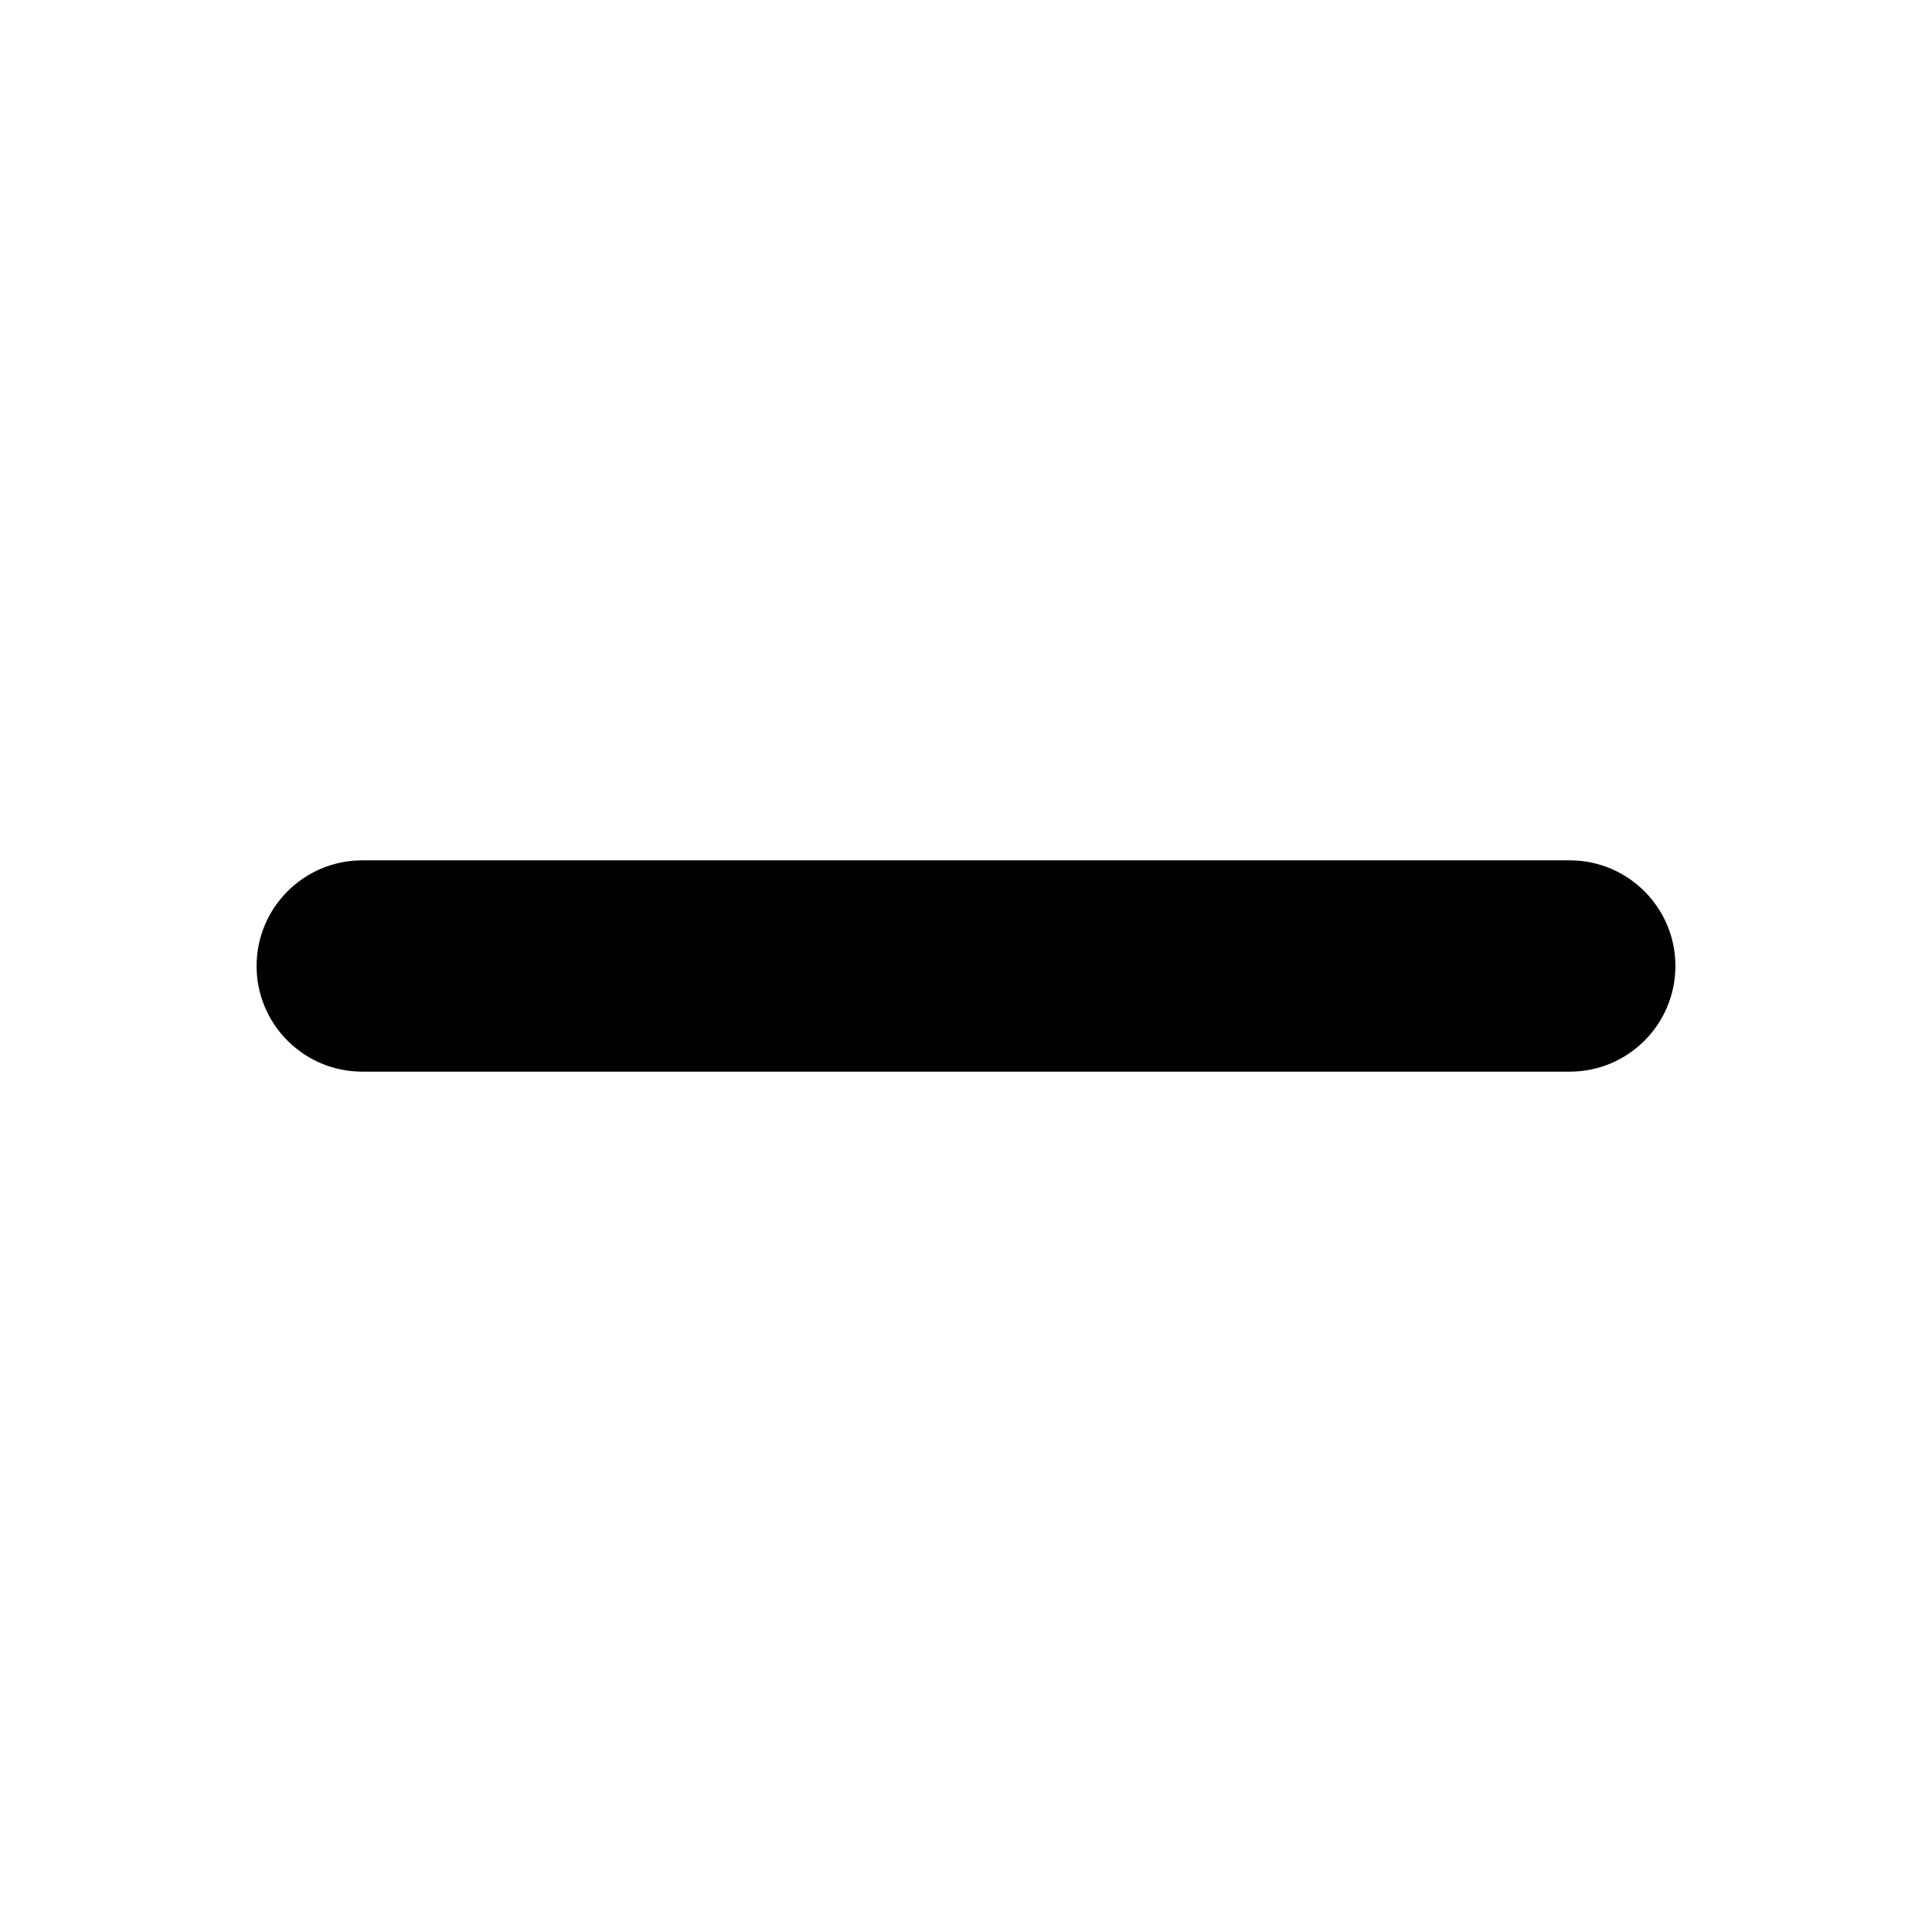
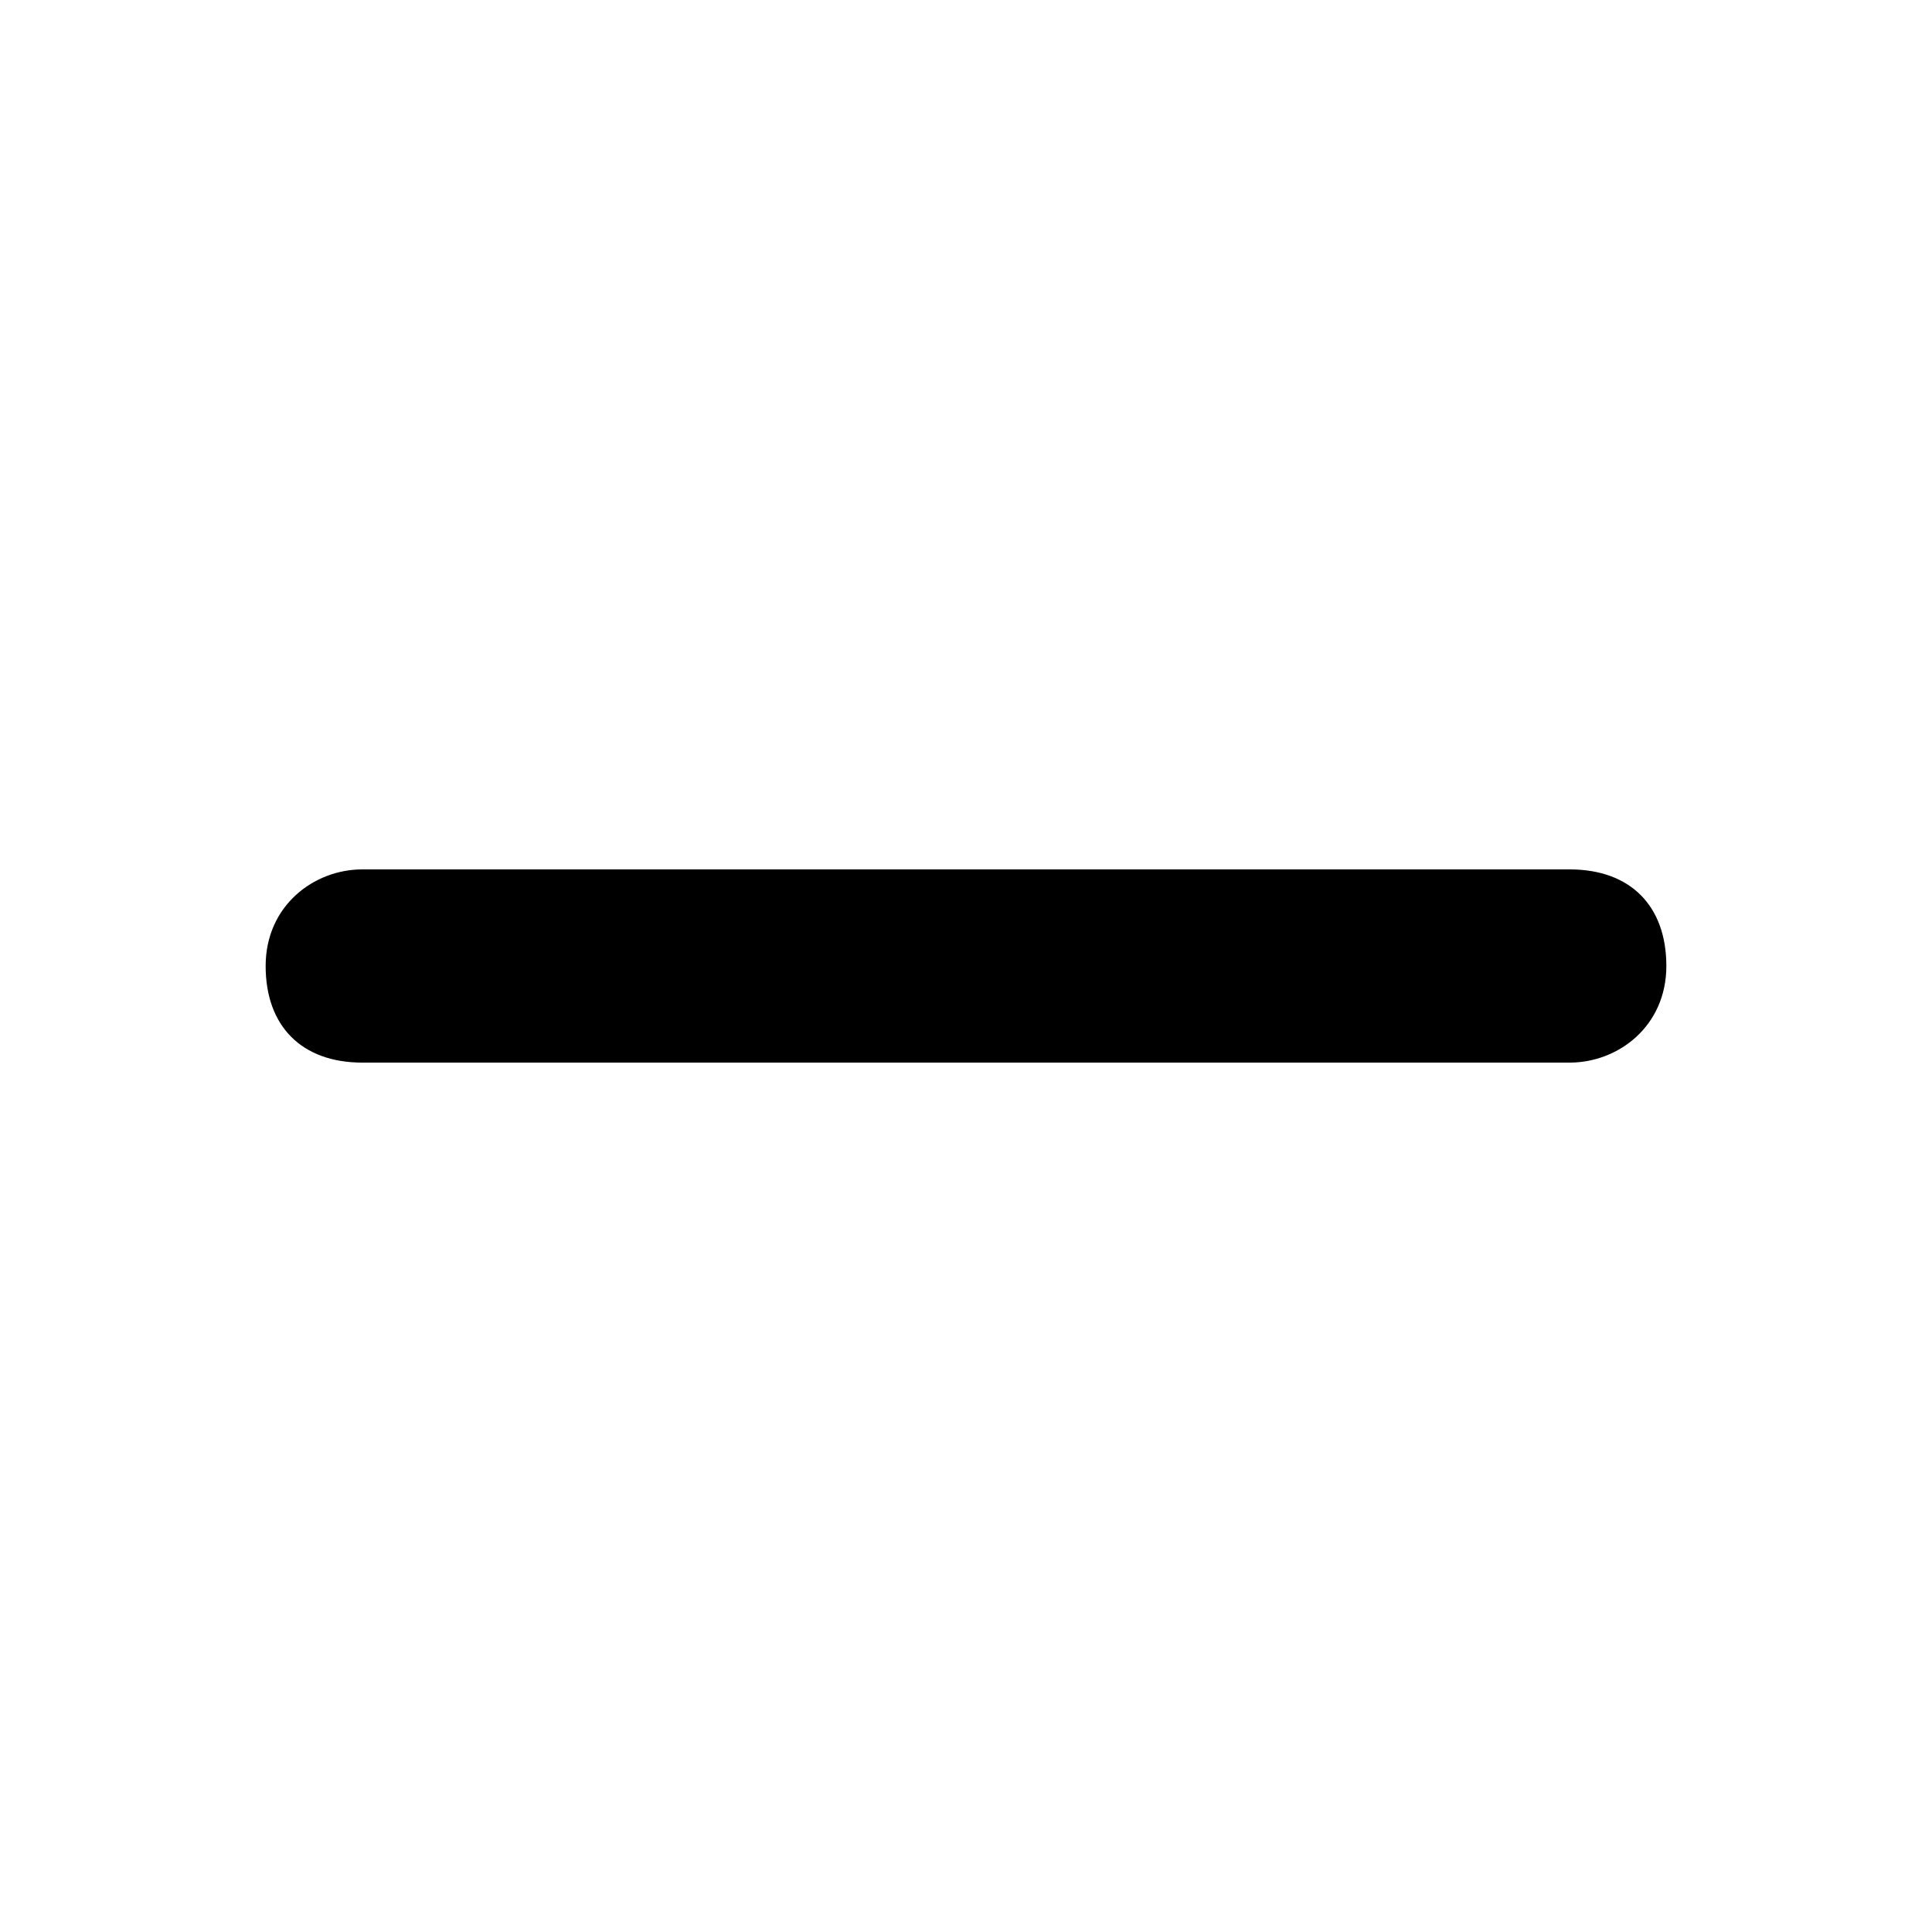
- <svg xmlns="http://www.w3.org/2000/svg" width="16" height="16" viewBox="0 0 16 16" fill="none">
-   <path fill-rule="evenodd" clip-rule="evenodd" d="M2.125 8C2.125 7.517 2.517 7.125 3 7.125H13C13.483 7.125 13.875 7.517 13.875 8C13.875 8.483 13.483 8.875 13 8.875H3C2.517 8.875 2.125 8.483 2.125 8Z" fill="currentColor" />
+ <svg xmlns="http://www.w3.org/2000/svg" id="Layer_1" data-name="Layer 1" version="1.1" viewBox="0 0 16 16">
+   <defs>
+     <style>
+       .cls-1 {
+         fill: #000;
+         fill-rule: evenodd;
+         stroke-width: 0px;
+       }
+     </style>
+   </defs>
+   <path class="cls-1" d="M13,7.2H3c-.4,0-.8.3-.8.8s.3.8.8.8h10c.4,0,.8-.3.8-.8s-.3-.8-.8-.8Z" />
</svg>
